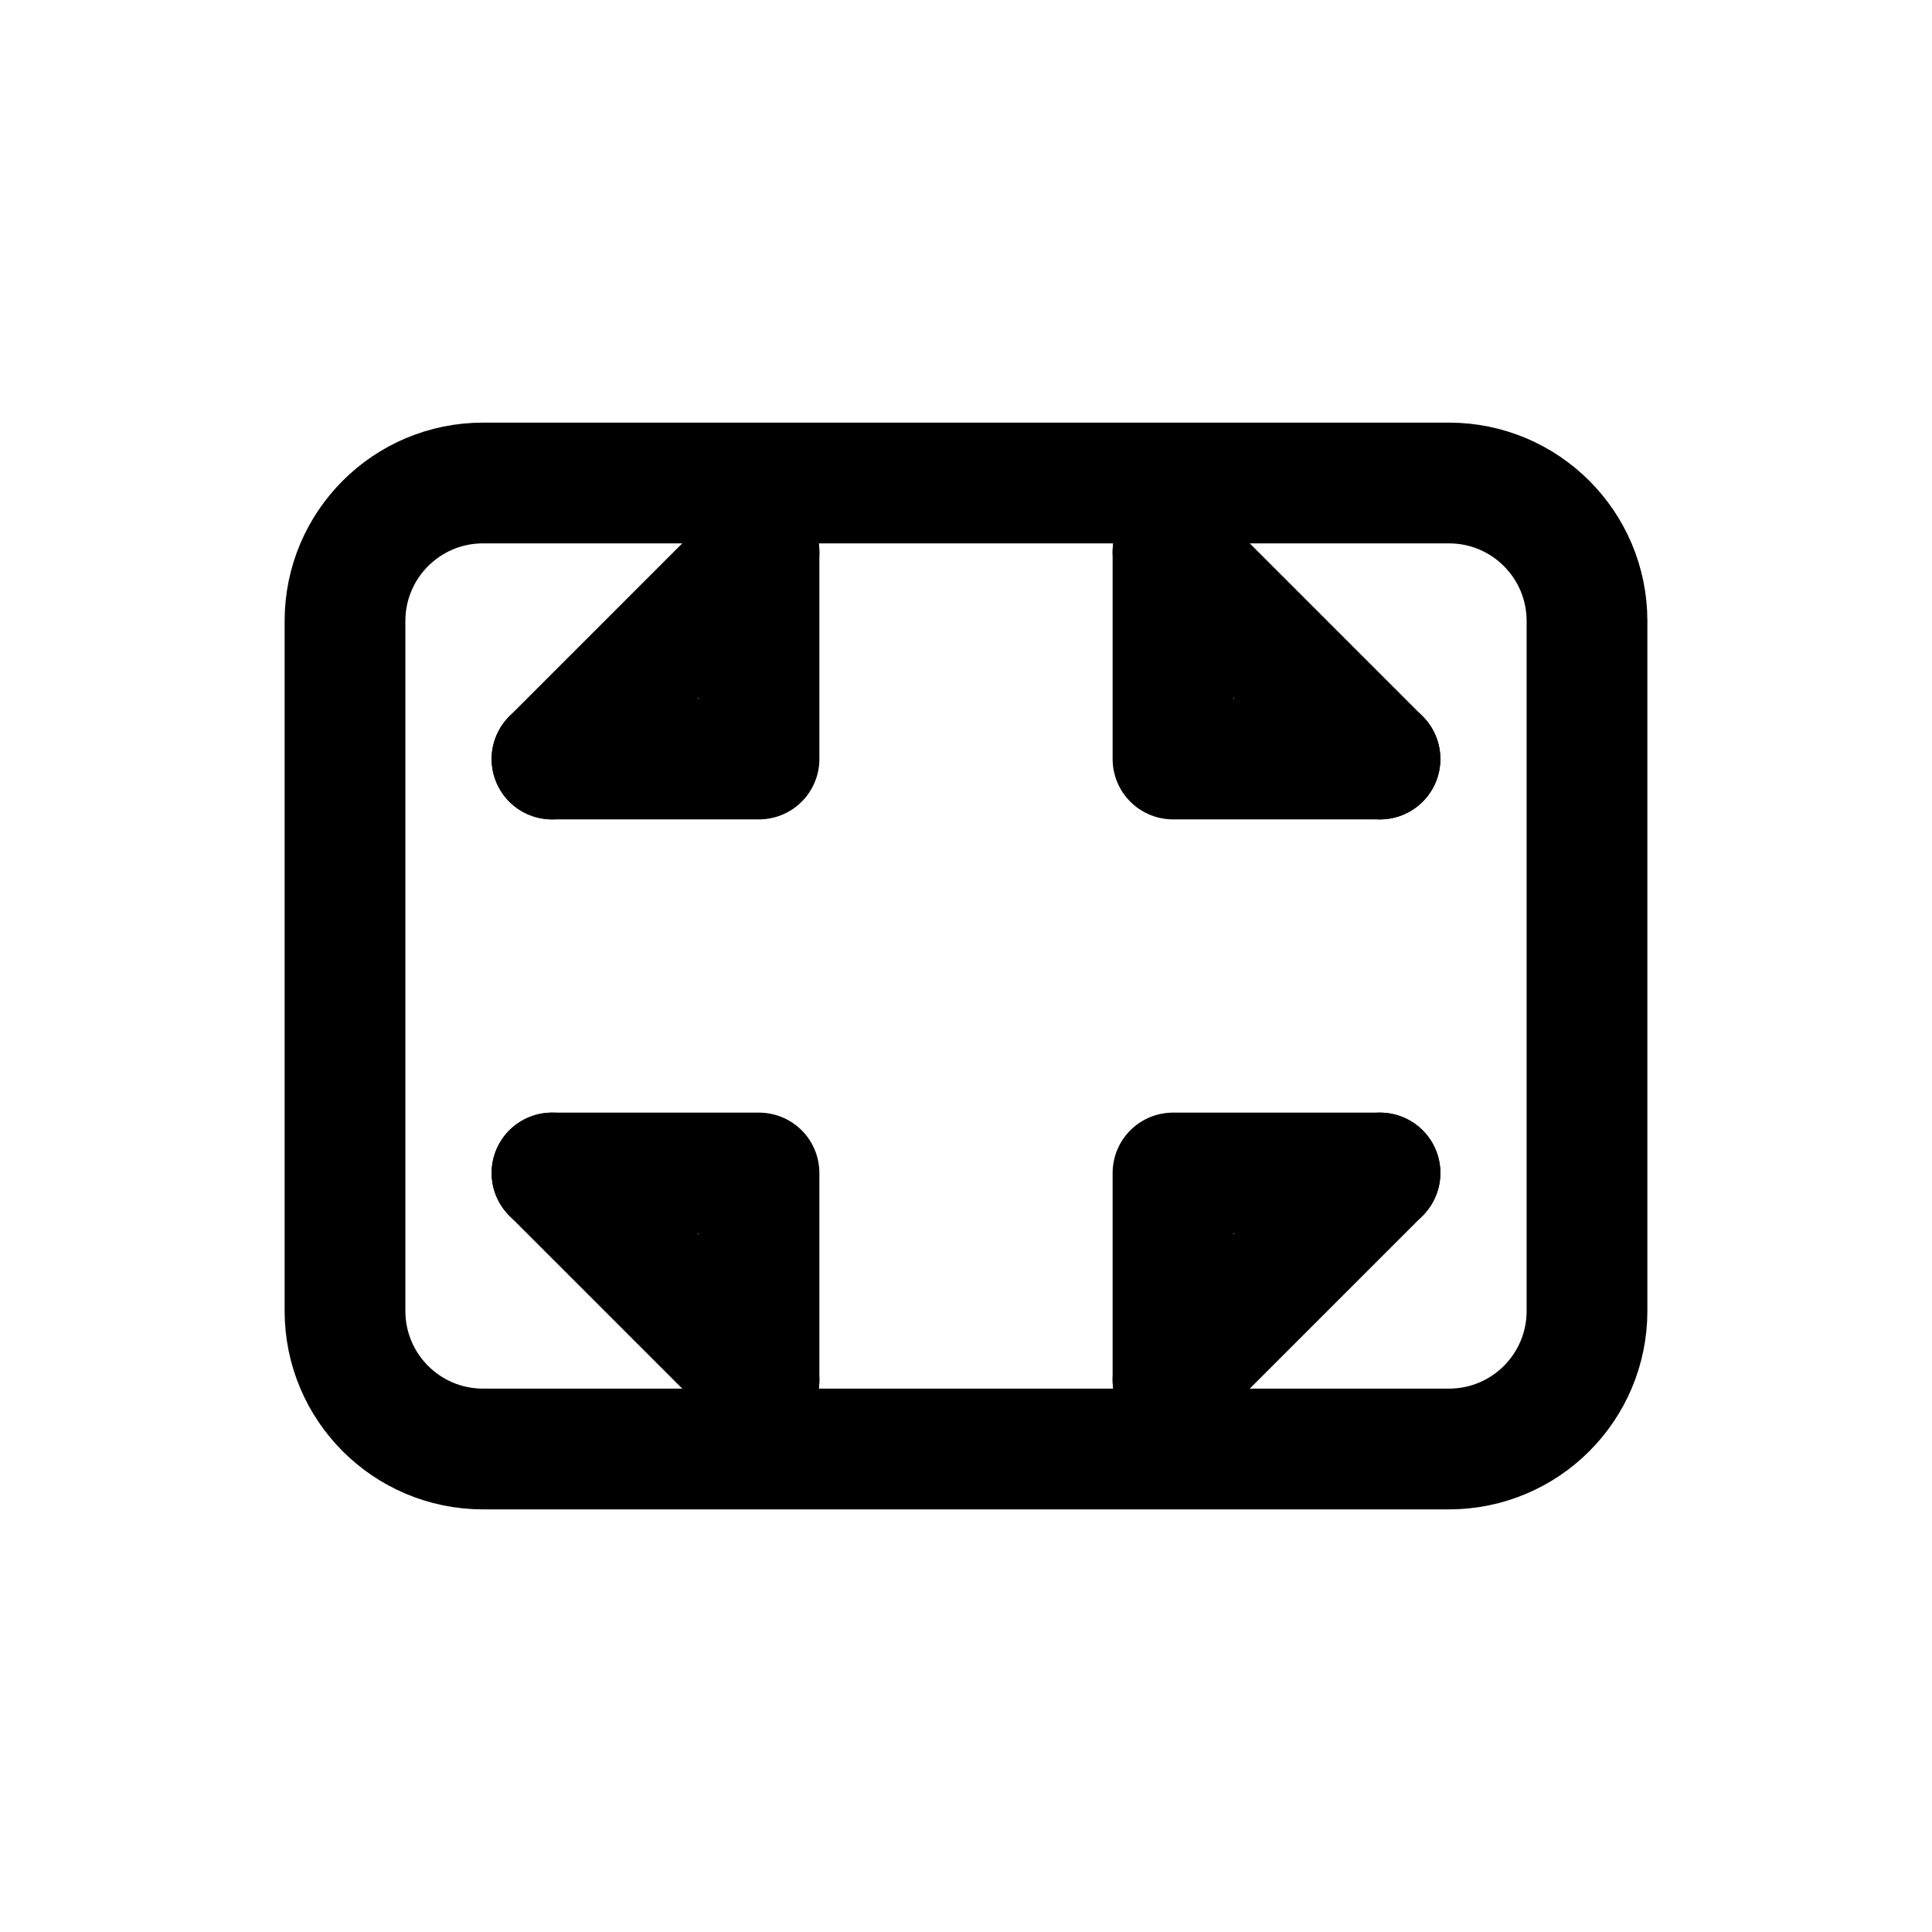
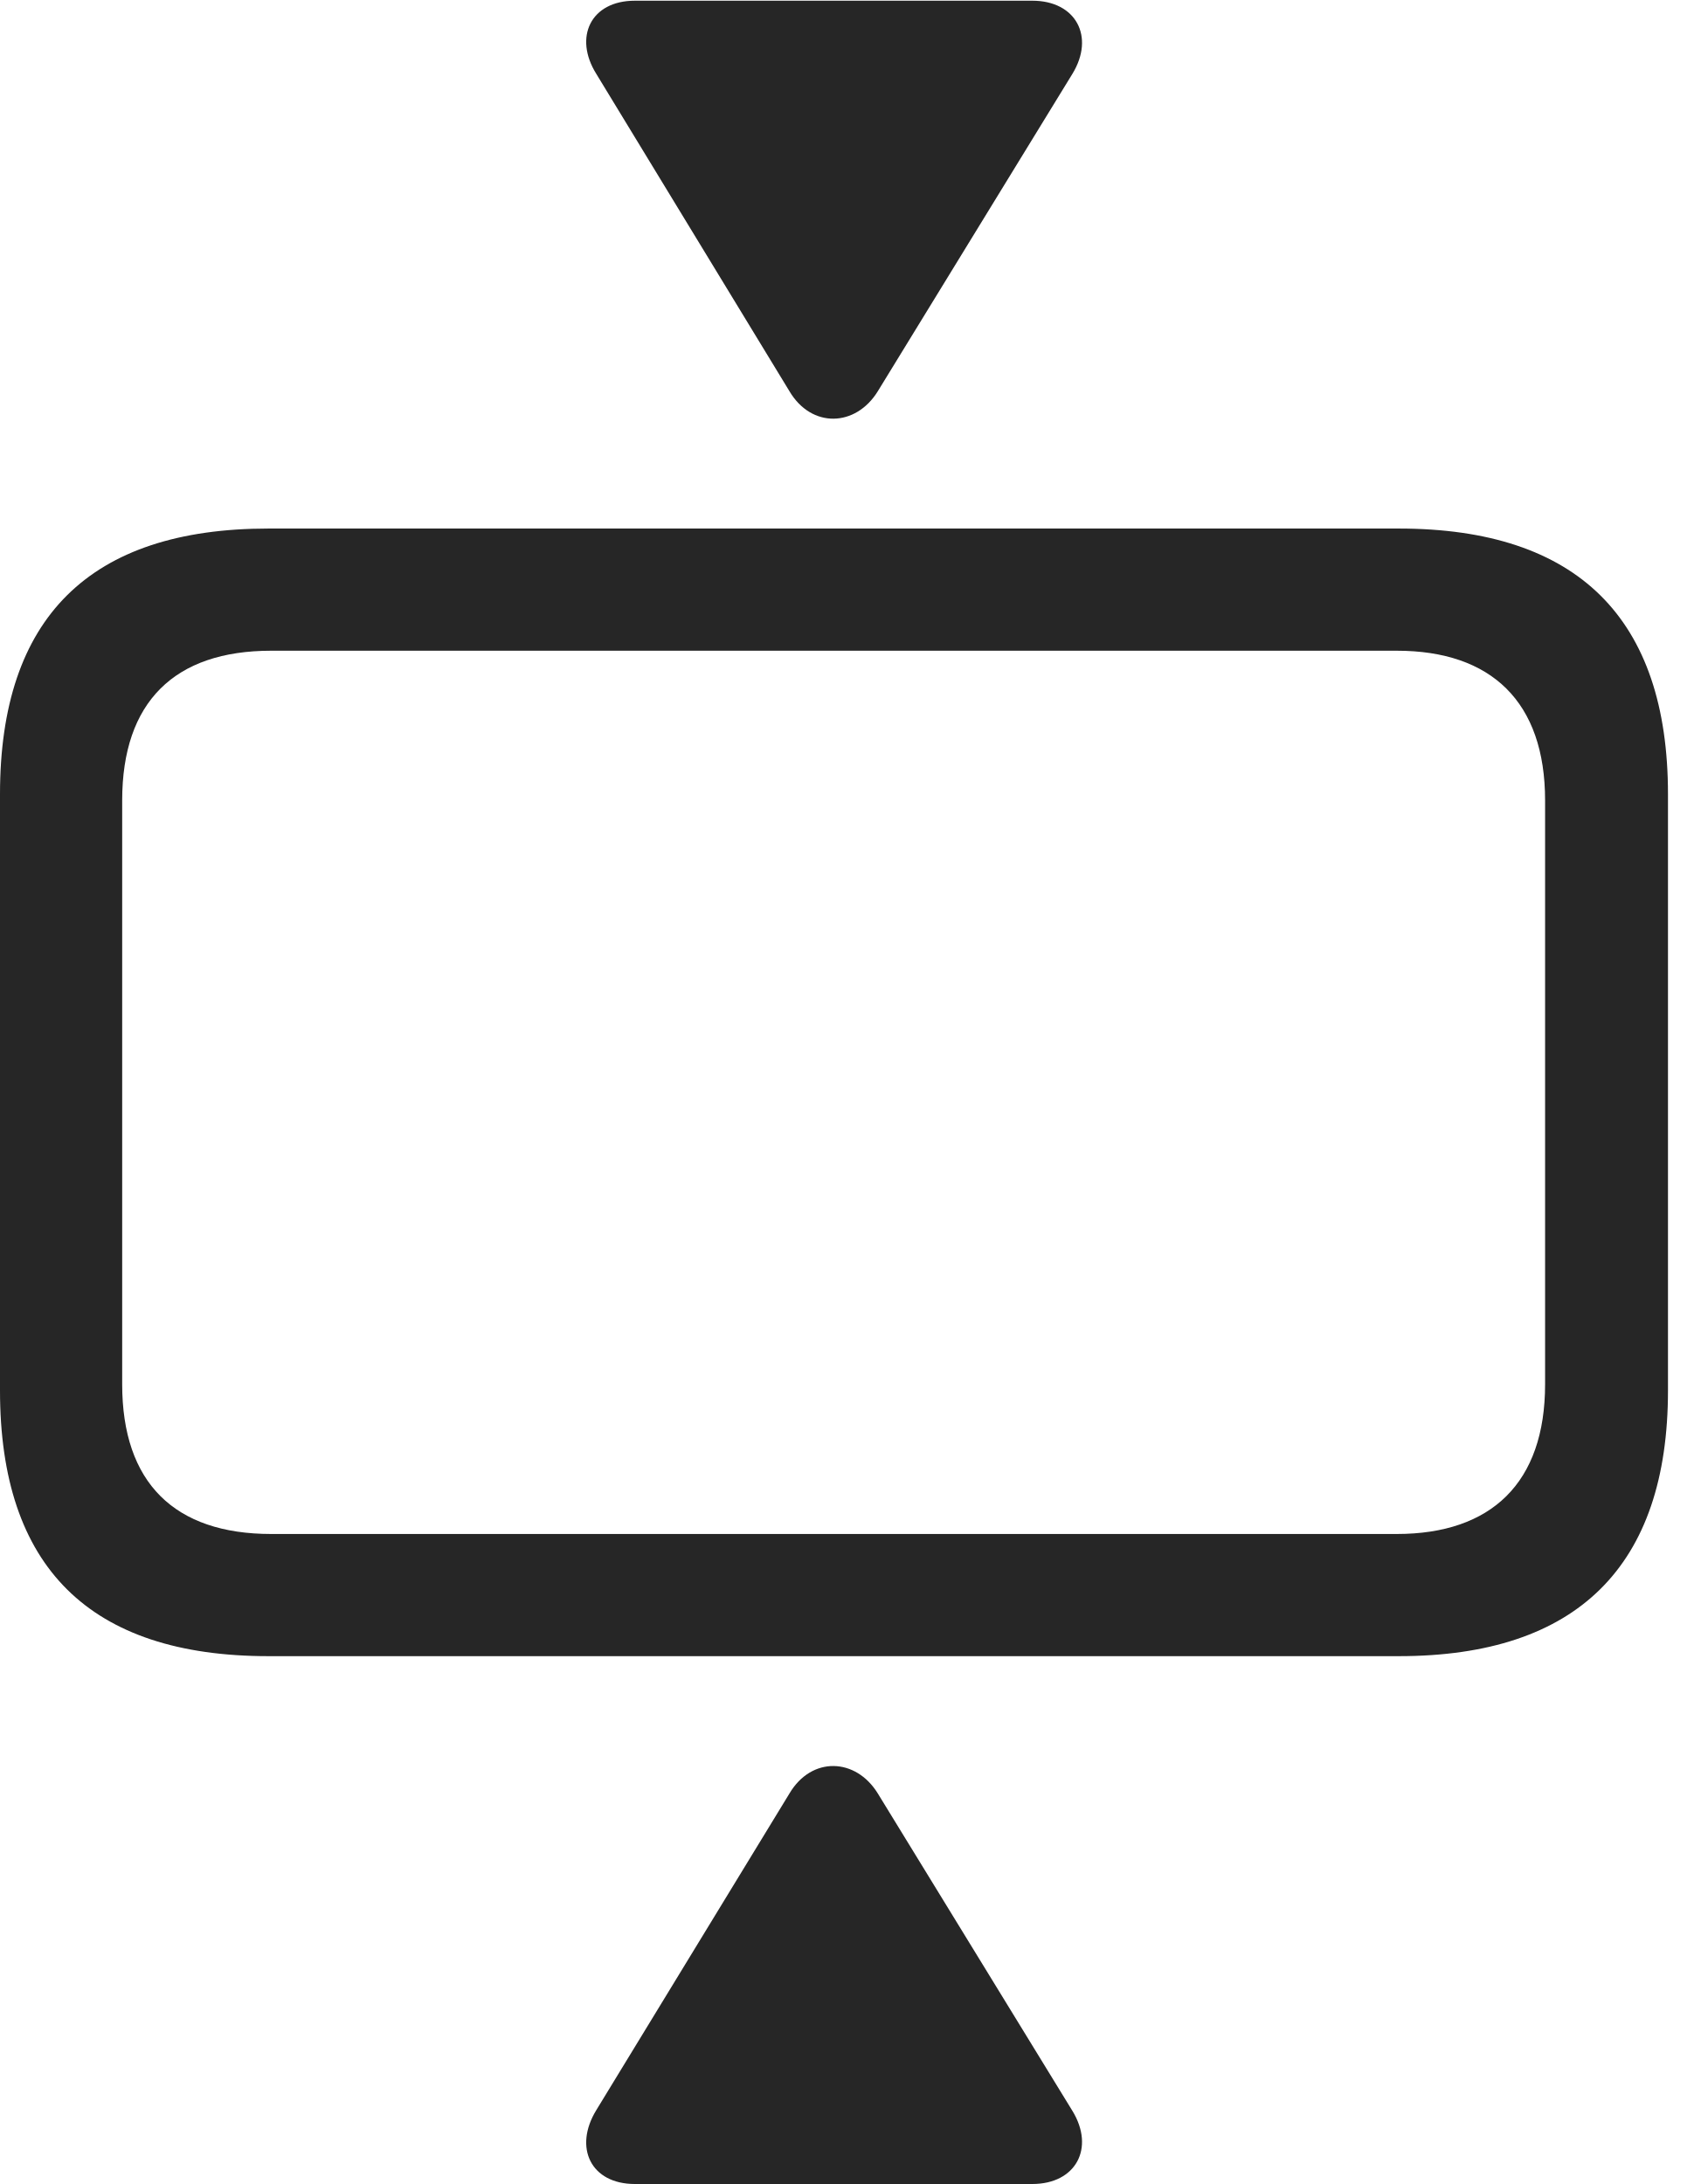
- <svg xmlns="http://www.w3.org/2000/svg" width="28" height="28" viewBox="0 0 28 28" fill="none">
-   <rect x="5" y="7" width="18" height="14" rx="2" stroke="currentColor" stroke-width="1.75" />
-   <path d="M8 11H11V8" stroke="currentColor" stroke-width="1.75" stroke-linecap="round" stroke-linejoin="round" />
-   <path d="M20 11H17V8" stroke="currentColor" stroke-width="1.75" stroke-linecap="round" stroke-linejoin="round" />
-   <path d="M8 17H11V20" stroke="currentColor" stroke-width="1.75" stroke-linecap="round" stroke-linejoin="round" />
-   <path d="M20 17H17V20" stroke="currentColor" stroke-width="1.75" stroke-linecap="round" stroke-linejoin="round" />
-   <path d="M11 8L8 11" stroke="currentColor" stroke-width="1.75" stroke-linecap="round" />
-   <path d="M17 8L20 11" stroke="currentColor" stroke-width="1.75" stroke-linecap="round" />
-   <path d="M11 20L8 17" stroke="currentColor" stroke-width="1.75" stroke-linecap="round" />
-   <path d="M17 20L20 17" stroke="currentColor" stroke-width="1.75" stroke-linecap="round" />
+ <svg xmlns="http://www.w3.org/2000/svg" version="1.1" viewBox="0 0 23.965 30.908">
+   <g>
+     <rect height="30.908" opacity="0" width="23.965" x="0" y="0" />
+     <path d="M3.799 23.438L19.795 23.438C22.324 23.438 23.604 22.158 23.604 19.678L23.604 11.24C23.604 8.75 22.324 7.48 19.795 7.48L3.799 7.48C1.27 7.48 0 8.74 0 11.24L0 19.678C0 22.178 1.27 23.438 3.799 23.438ZM3.838 21.709C2.471 21.709 1.729 20.986 1.729 19.59L1.729 11.328C1.729 9.932 2.471 9.209 3.838 9.209L19.766 9.209C21.104 9.209 21.865 9.932 21.865 11.328L21.865 19.59C21.865 20.986 21.104 21.709 19.766 21.709Z" fill="black" fill-opacity="0.85" />
+     <path d="M8.984 0.01C8.359 0.01 8.115 0.527 8.438 1.045L11.172 5.537C11.484 6.064 12.109 6.045 12.422 5.537L15.176 1.045C15.498 0.518 15.225 0.01 14.609 0.01ZM8.984 30.908L14.609 30.908C15.225 30.908 15.498 30.4 15.176 29.873L12.422 25.381C12.109 24.873 11.484 24.854 11.172 25.381L8.438 29.863C8.115 30.391 8.359 30.908 8.984 30.908Z" fill="black" fill-opacity="0.85" />
+   </g>
</svg>
